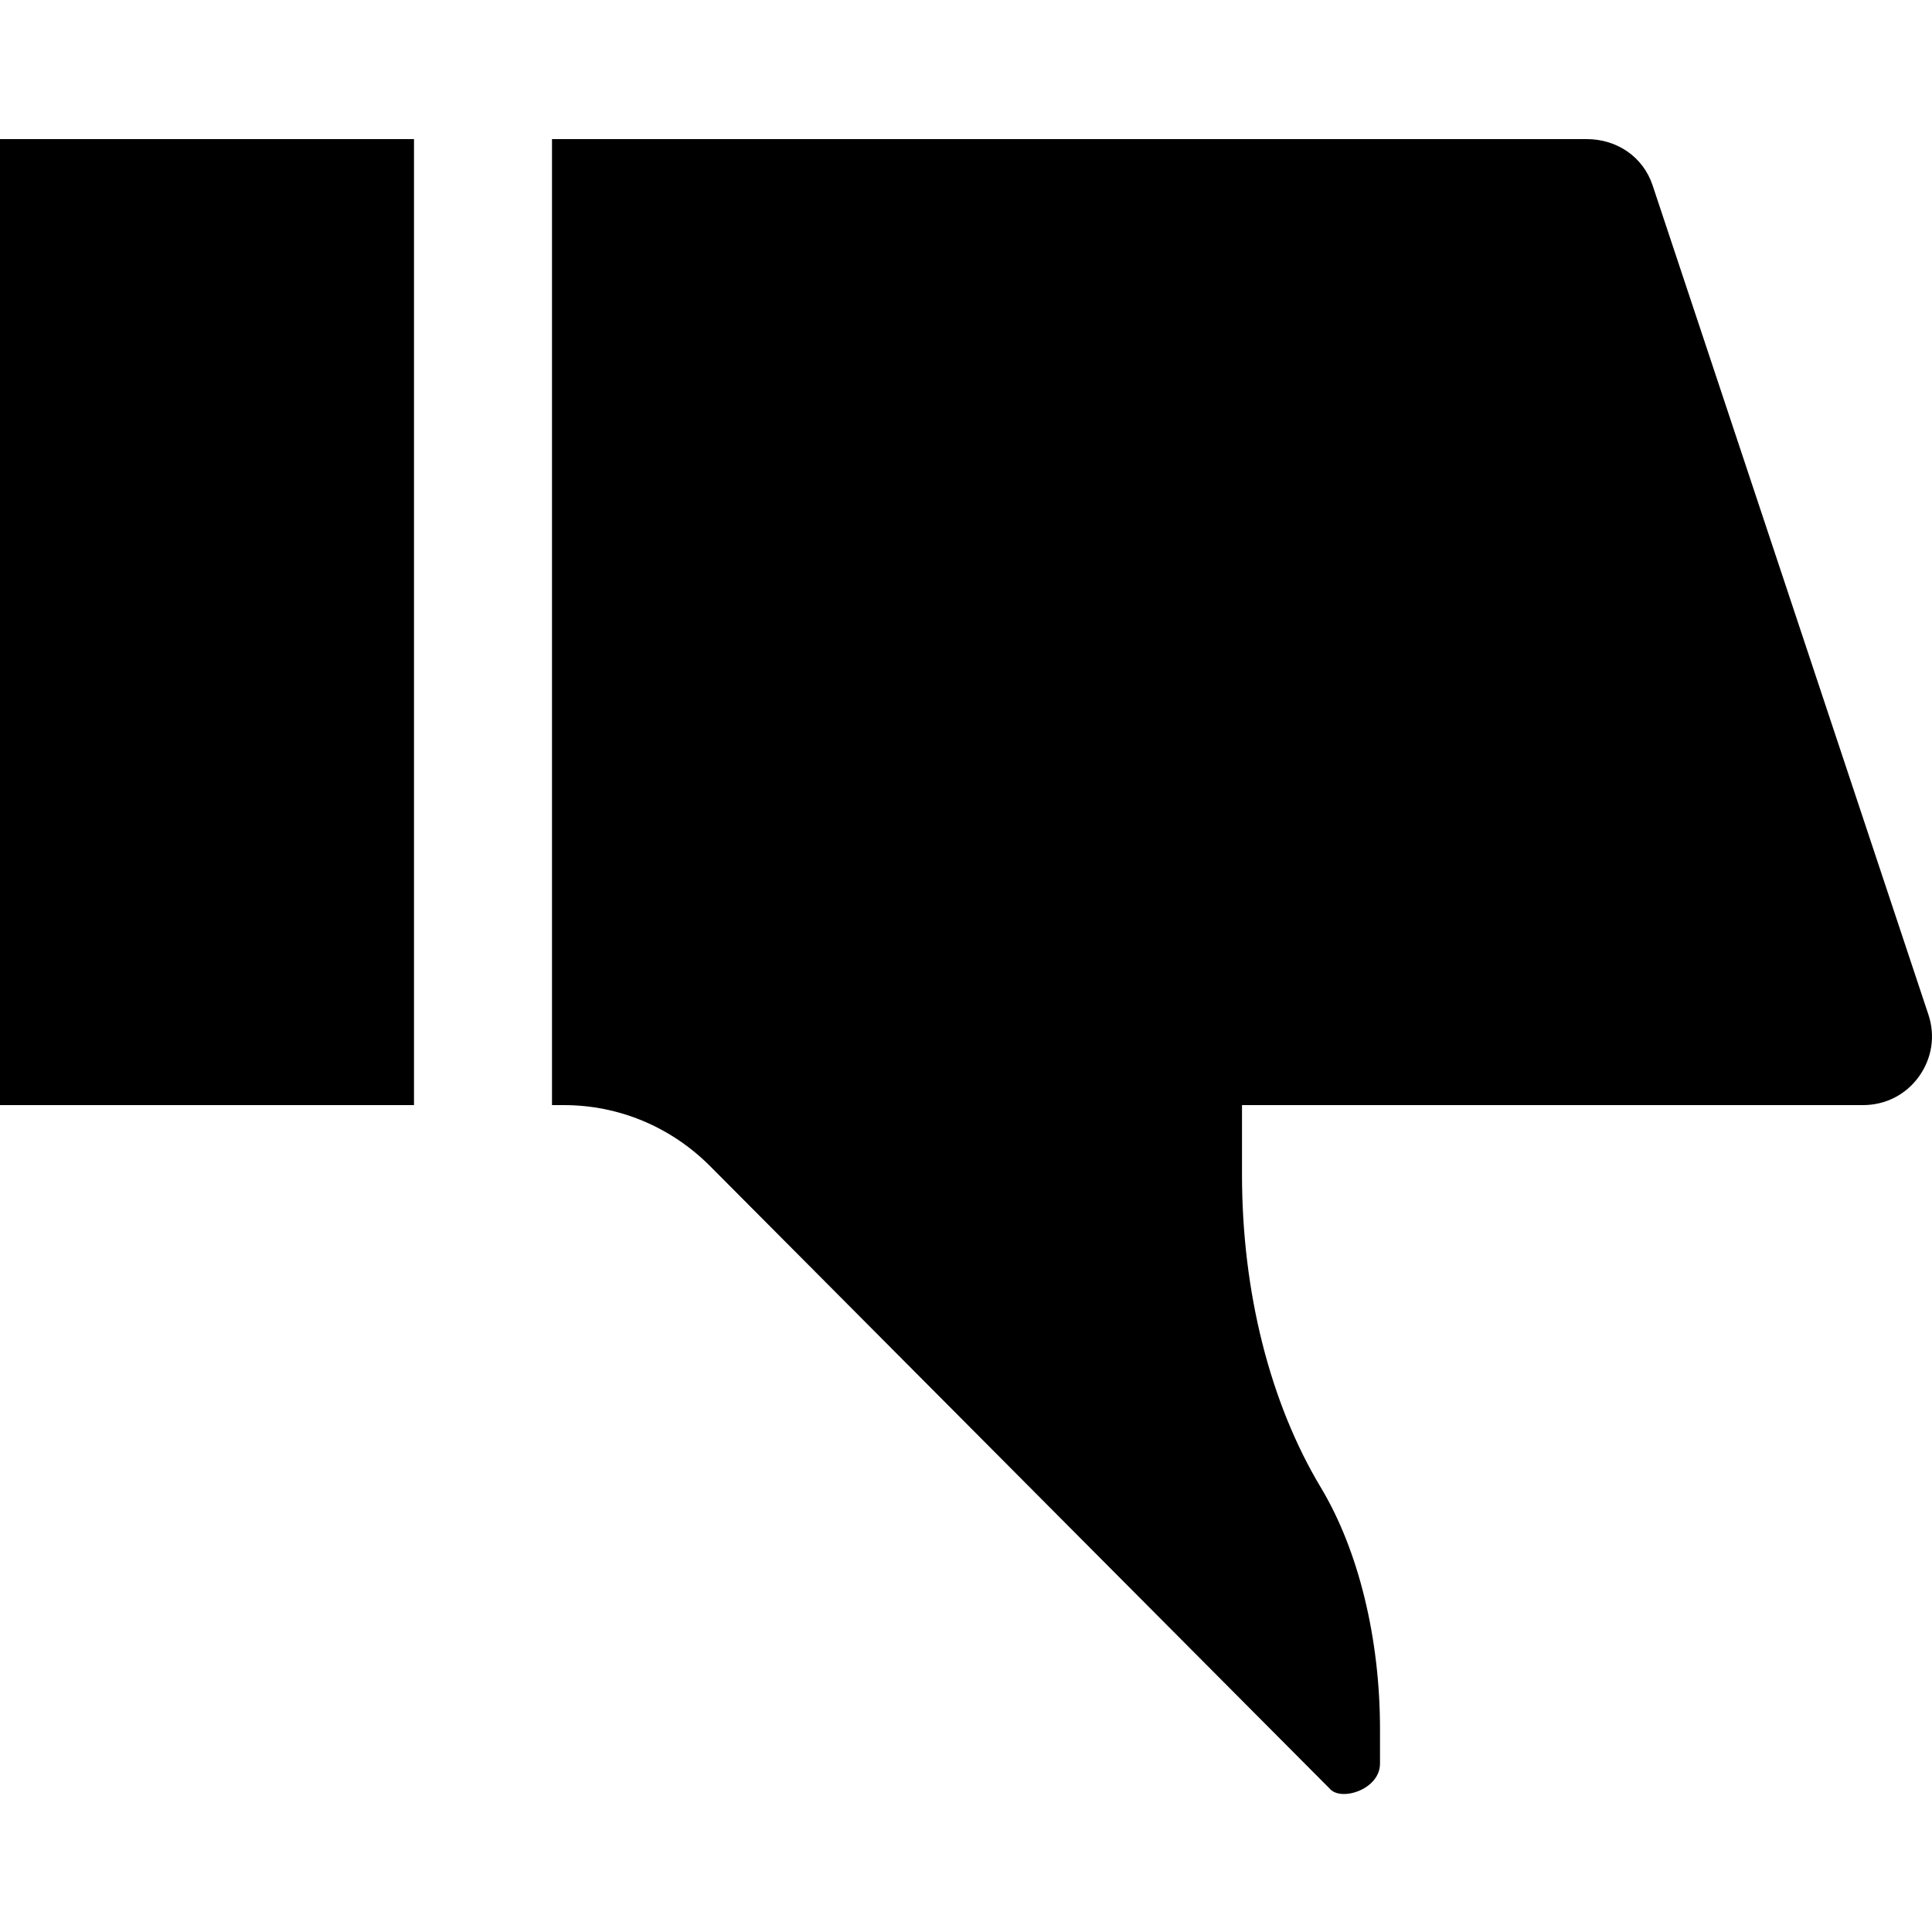
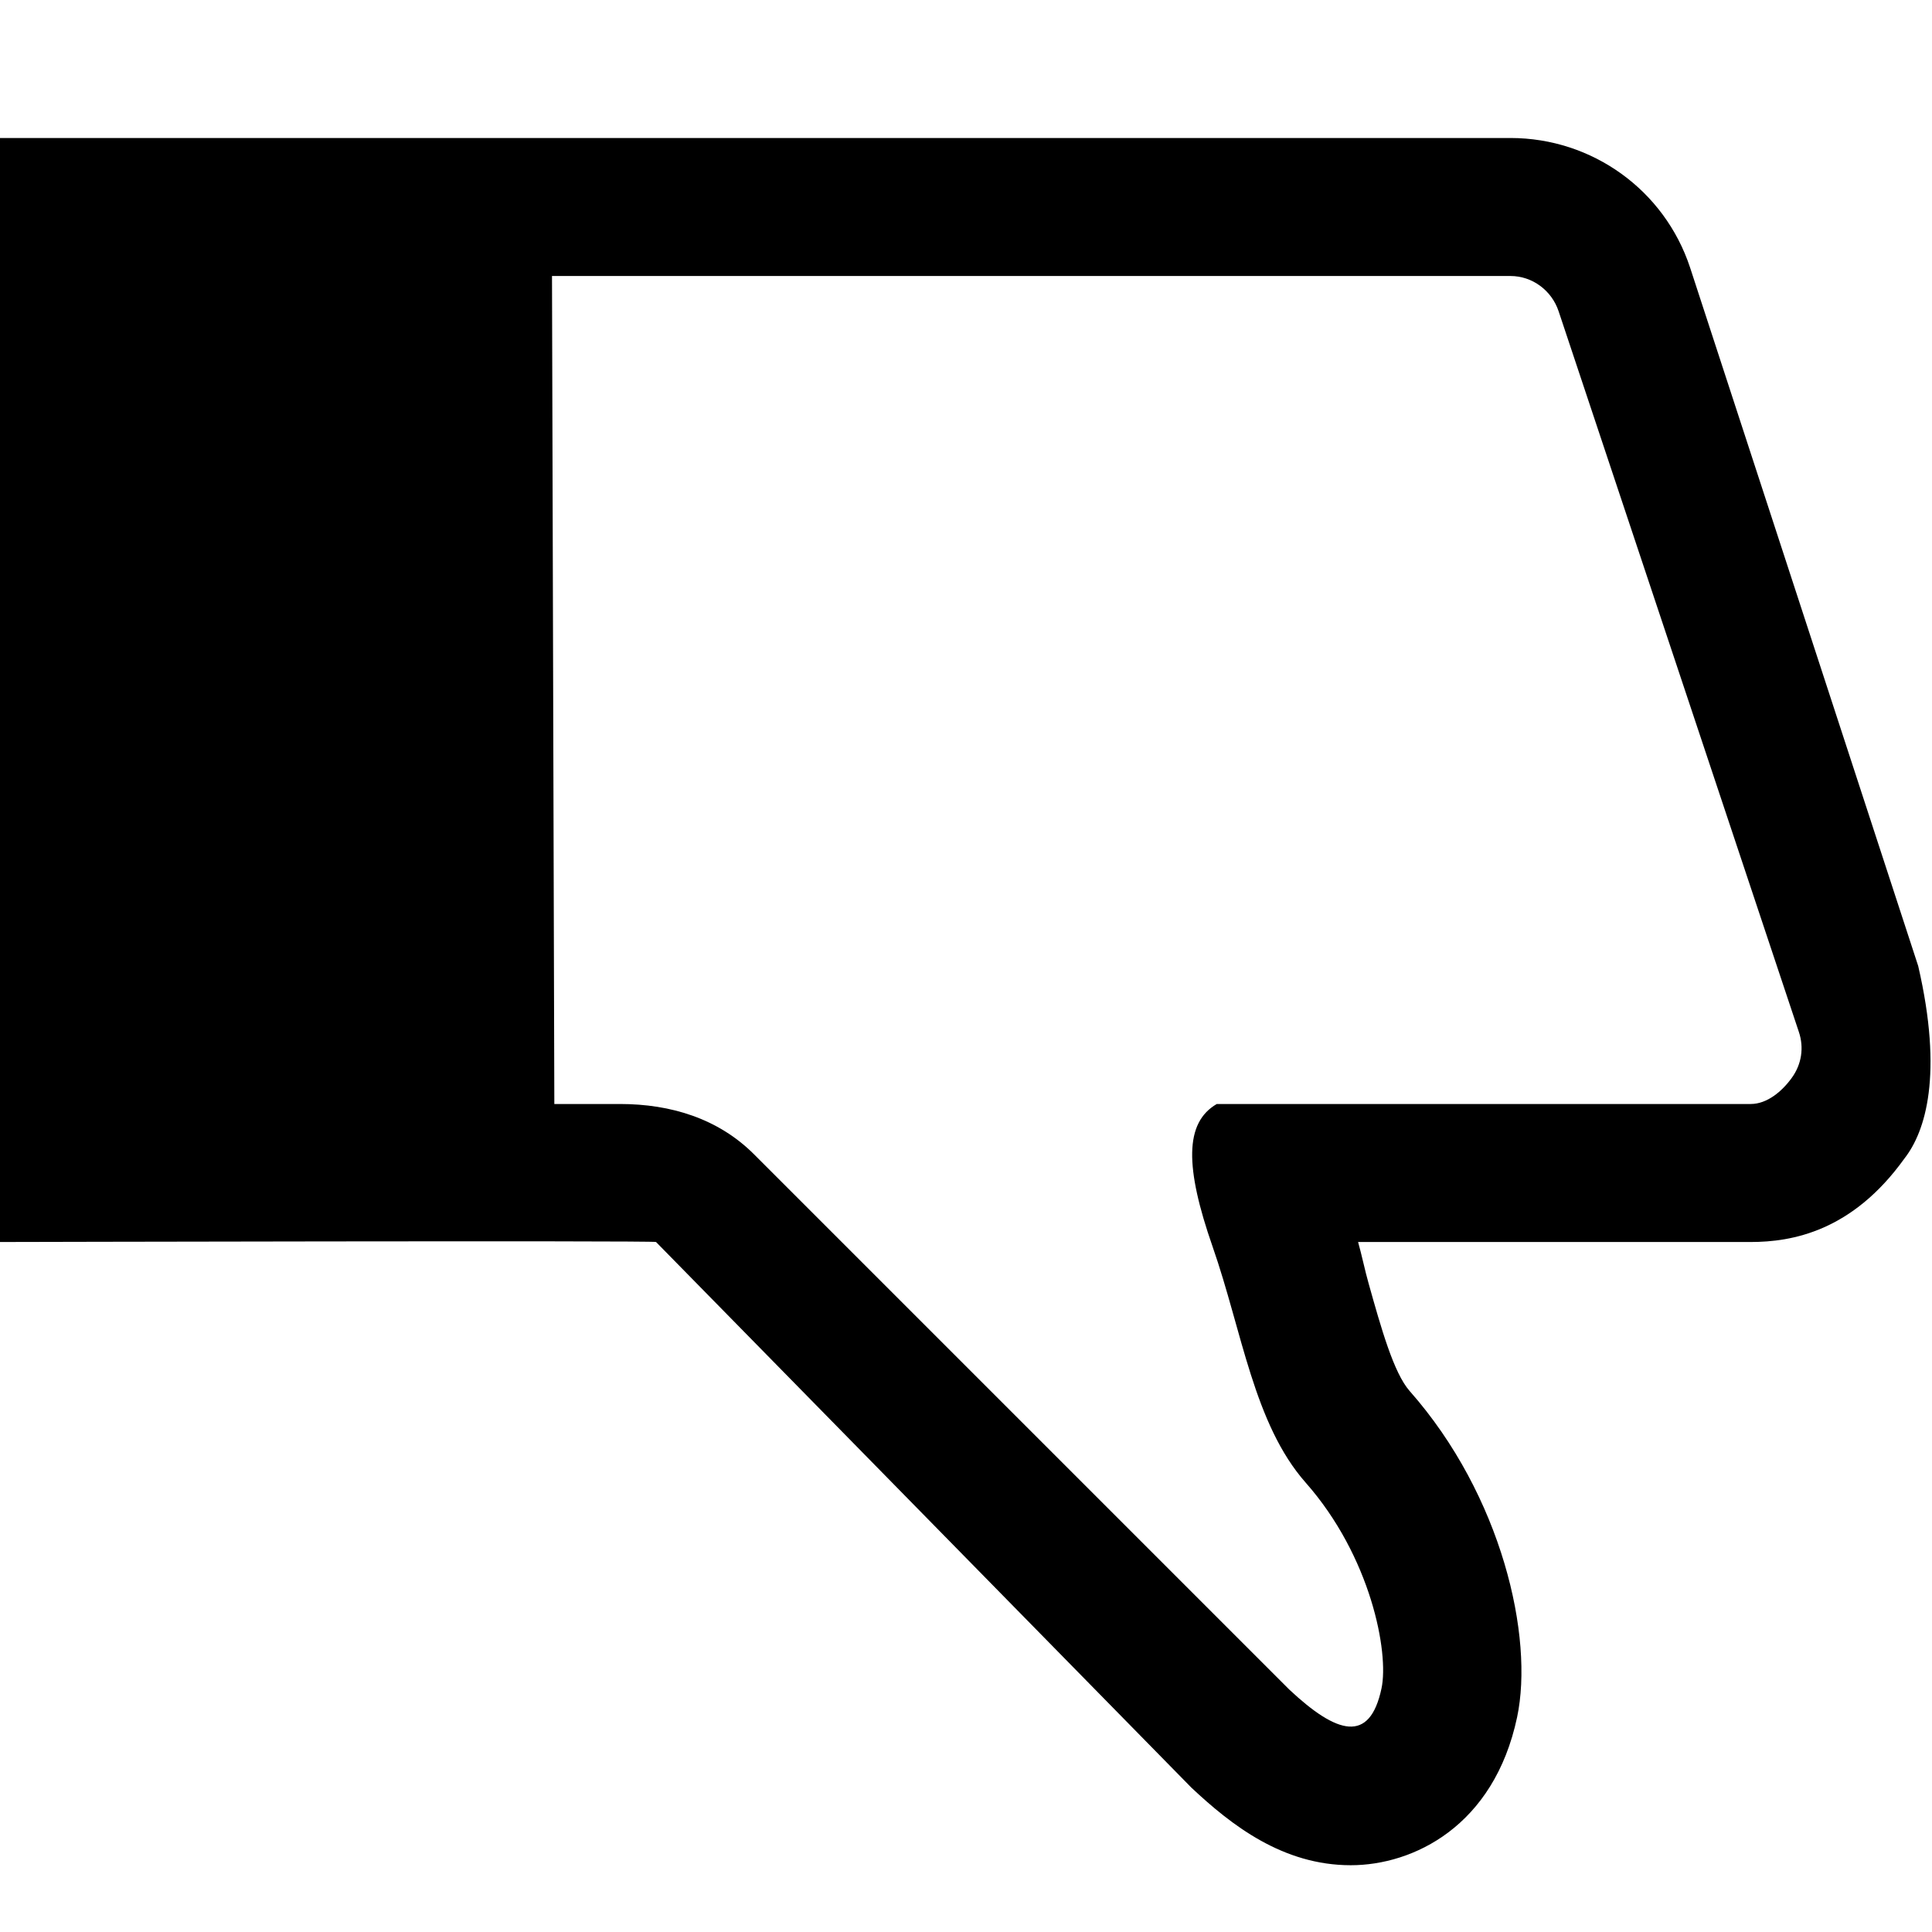
- <svg xmlns="http://www.w3.org/2000/svg" viewBox="-255 57 448 448" enable-background="new -255 57 448 448">
-   <path d="M-159 89.257v224h-96v-224h96zm348.969 217.38c-3.062 4.251-7.781 6.62-13 6.62h-143.969v16.184c0 27.135 6.5 52.904 18.312 72.541 8.688 14.493 13.688 34.883 13.688 55.947v8.03c0 6.023-9.125 8.878-11.687 5.773l-143.625-144.297c-9.063-9.097-21.125-14.178-33.938-14.178h-2.75v-224h239.968c6.906 0 13 4.059 15.219 10.646l63.969 192.335c1.657 4.956.844 10.164-2.187 14.399z" />
+ <svg xmlns="http://www.w3.org/2000/svg" viewBox="0 0 448 448" enable-background="new 0 0 448 448">
+   <path d="M441.609 268.637c4.885-6.237 9.027-19.413 3.191-44.637l-52.901-161.968c-5.931-17.95-22.689-30.032-41.644-30.032h-350.255v256s151.764-.361 152.124 0l124.133 126.518c9.352 8.787 21.246 17.998 36.969 17.998 14.436 0 33.202-8.992 38.568-34.332 3.923-18.563-3.484-51.357-24.918-75.631-3.704-4.19-6.653-14.734-9.509-24.918-.816-2.84-1.632-6.778-2.448-9.634h91.039c9.572-.001 23.538-2.465 35.651-19.364zm-26.11-18.72c-2.228 3.107-5.711 6.083-9.54 6.083h-123.81c-7.487 4.348-7.394 14.649-.965 33.082 6.857 19.657 9.56 41.095 21.591 54.73 15.123 17.138 19.339 39.385 17.574 47.701-2.733 12.878-10.339 10.609-21.371.282l-124.132-124.131c-8.301-8.301-19.331-11.664-31.069-11.664h-15.236l-.541-192h222.255c5.083 0 9.571 3.367 11.172 8.2l55.703 167.094c1.225 3.641.628 7.516-1.631 10.623z" />
</svg>
